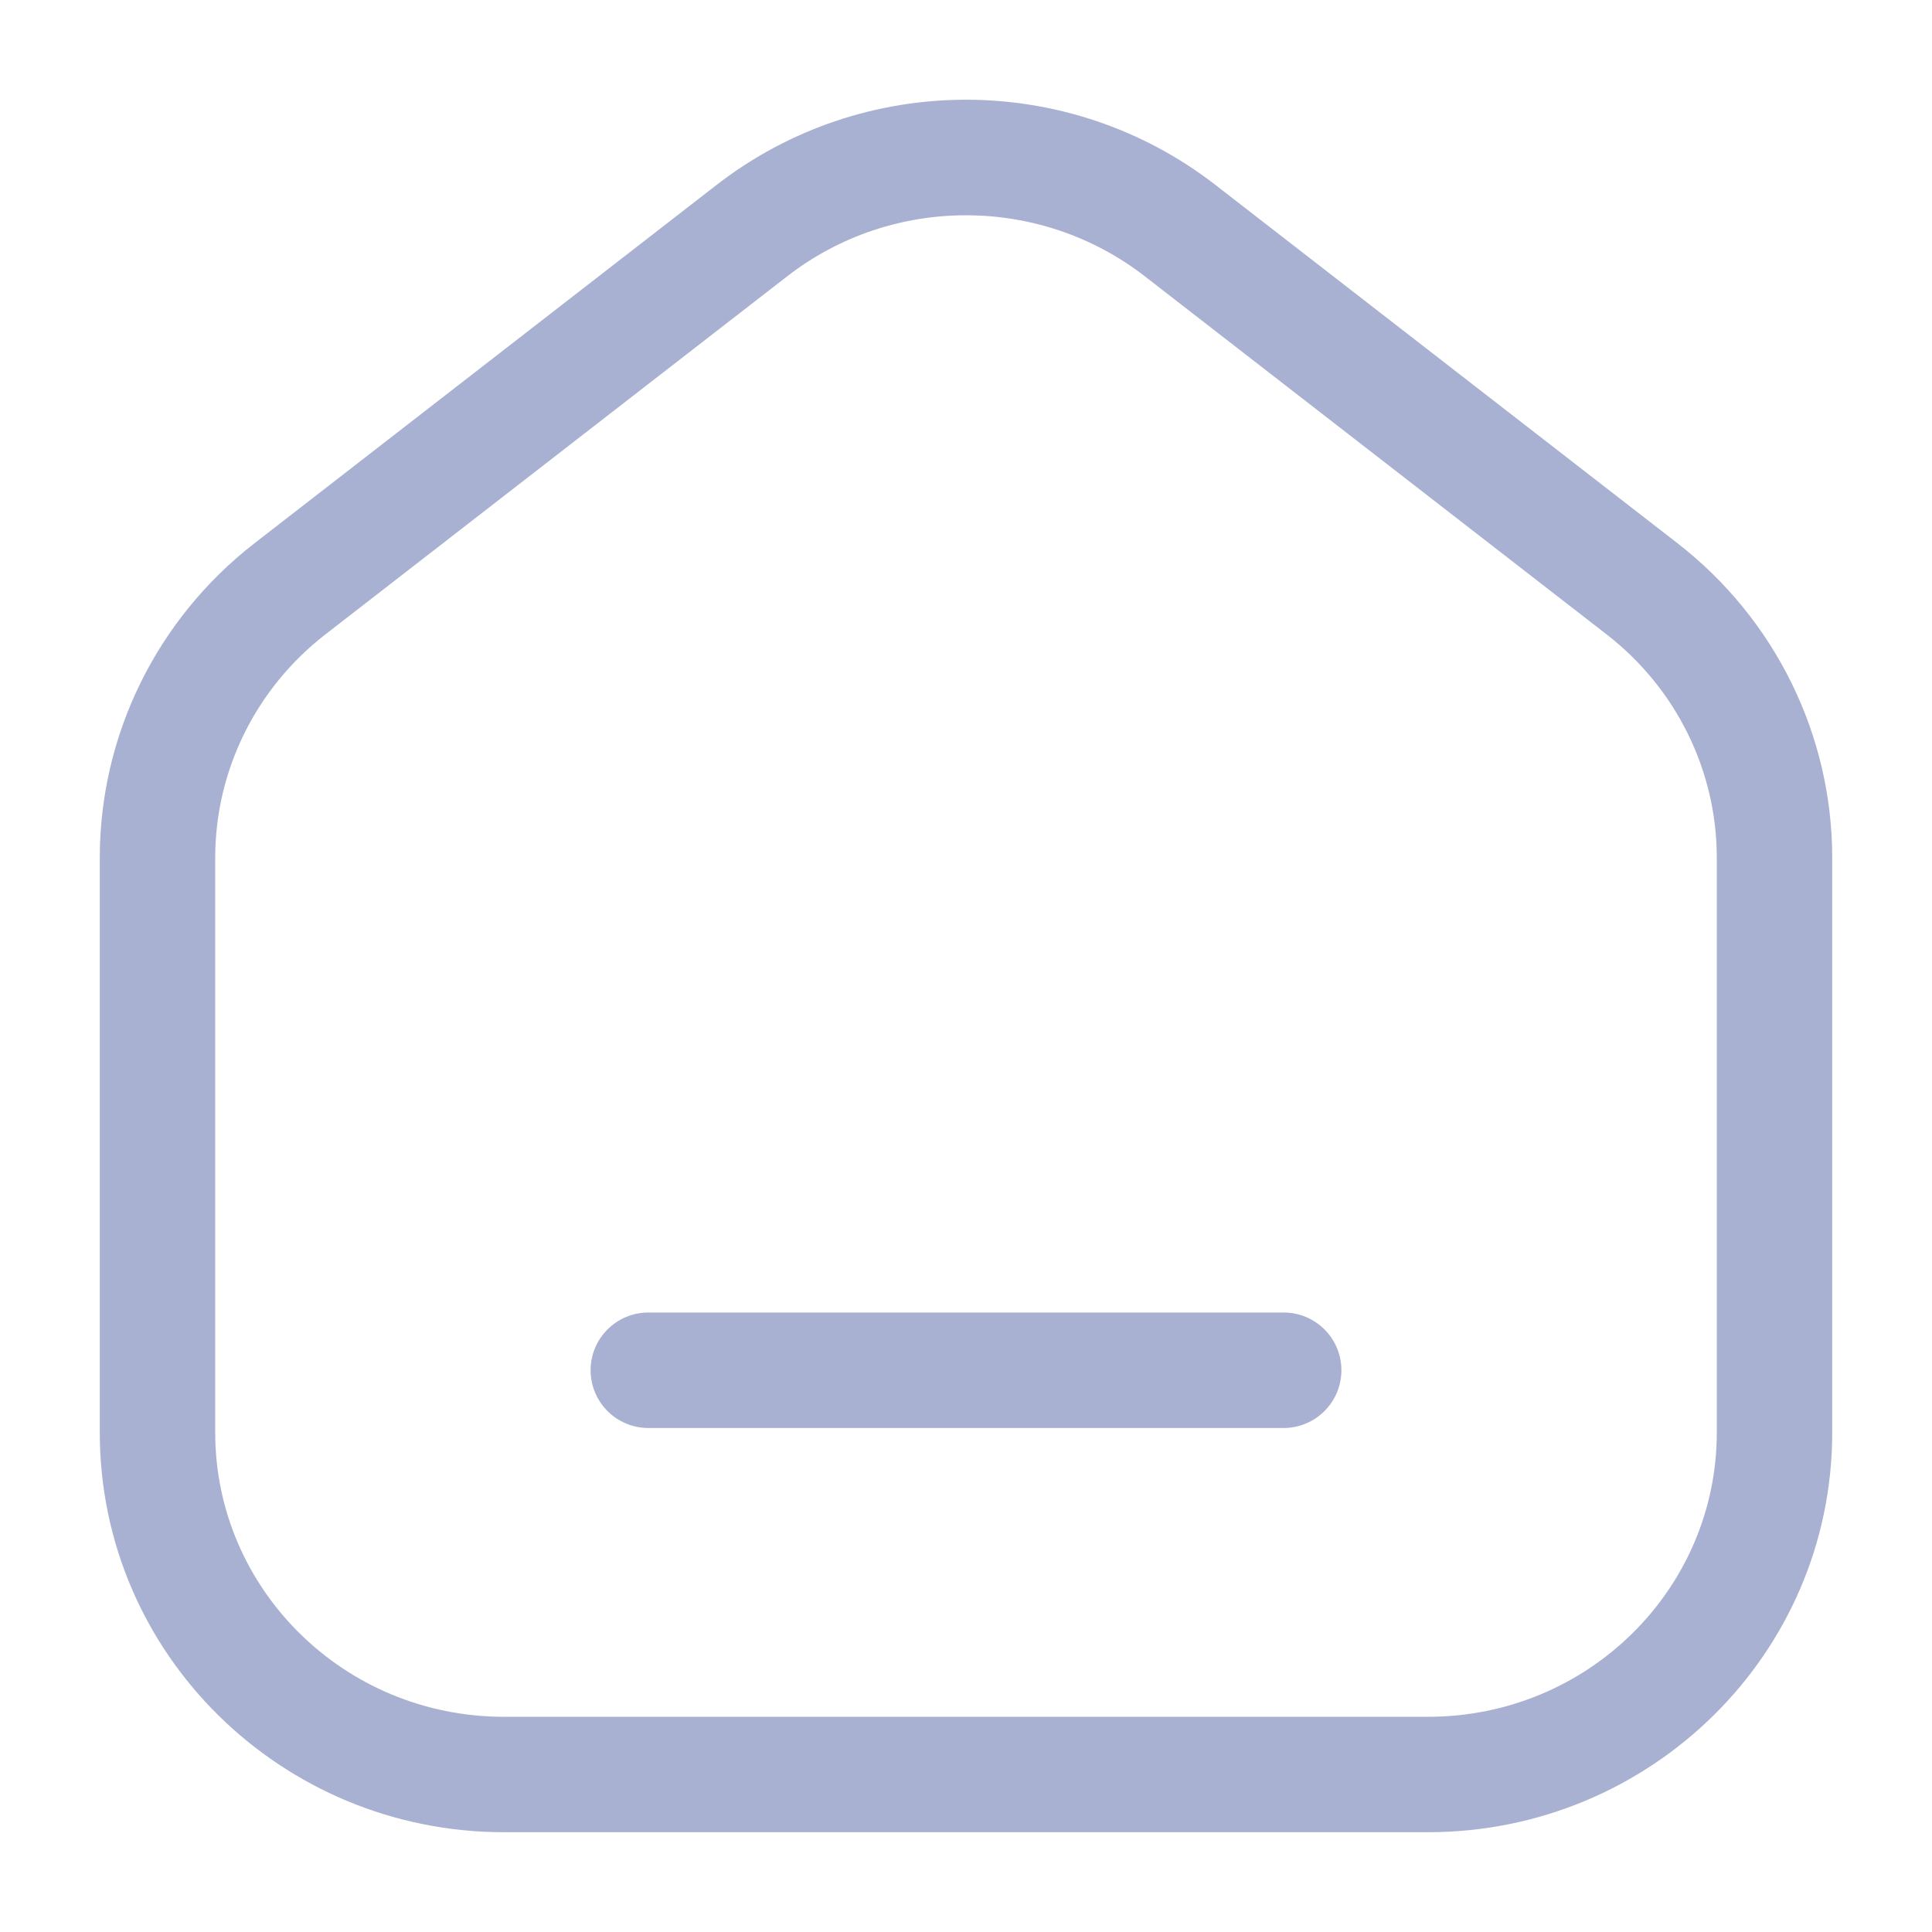
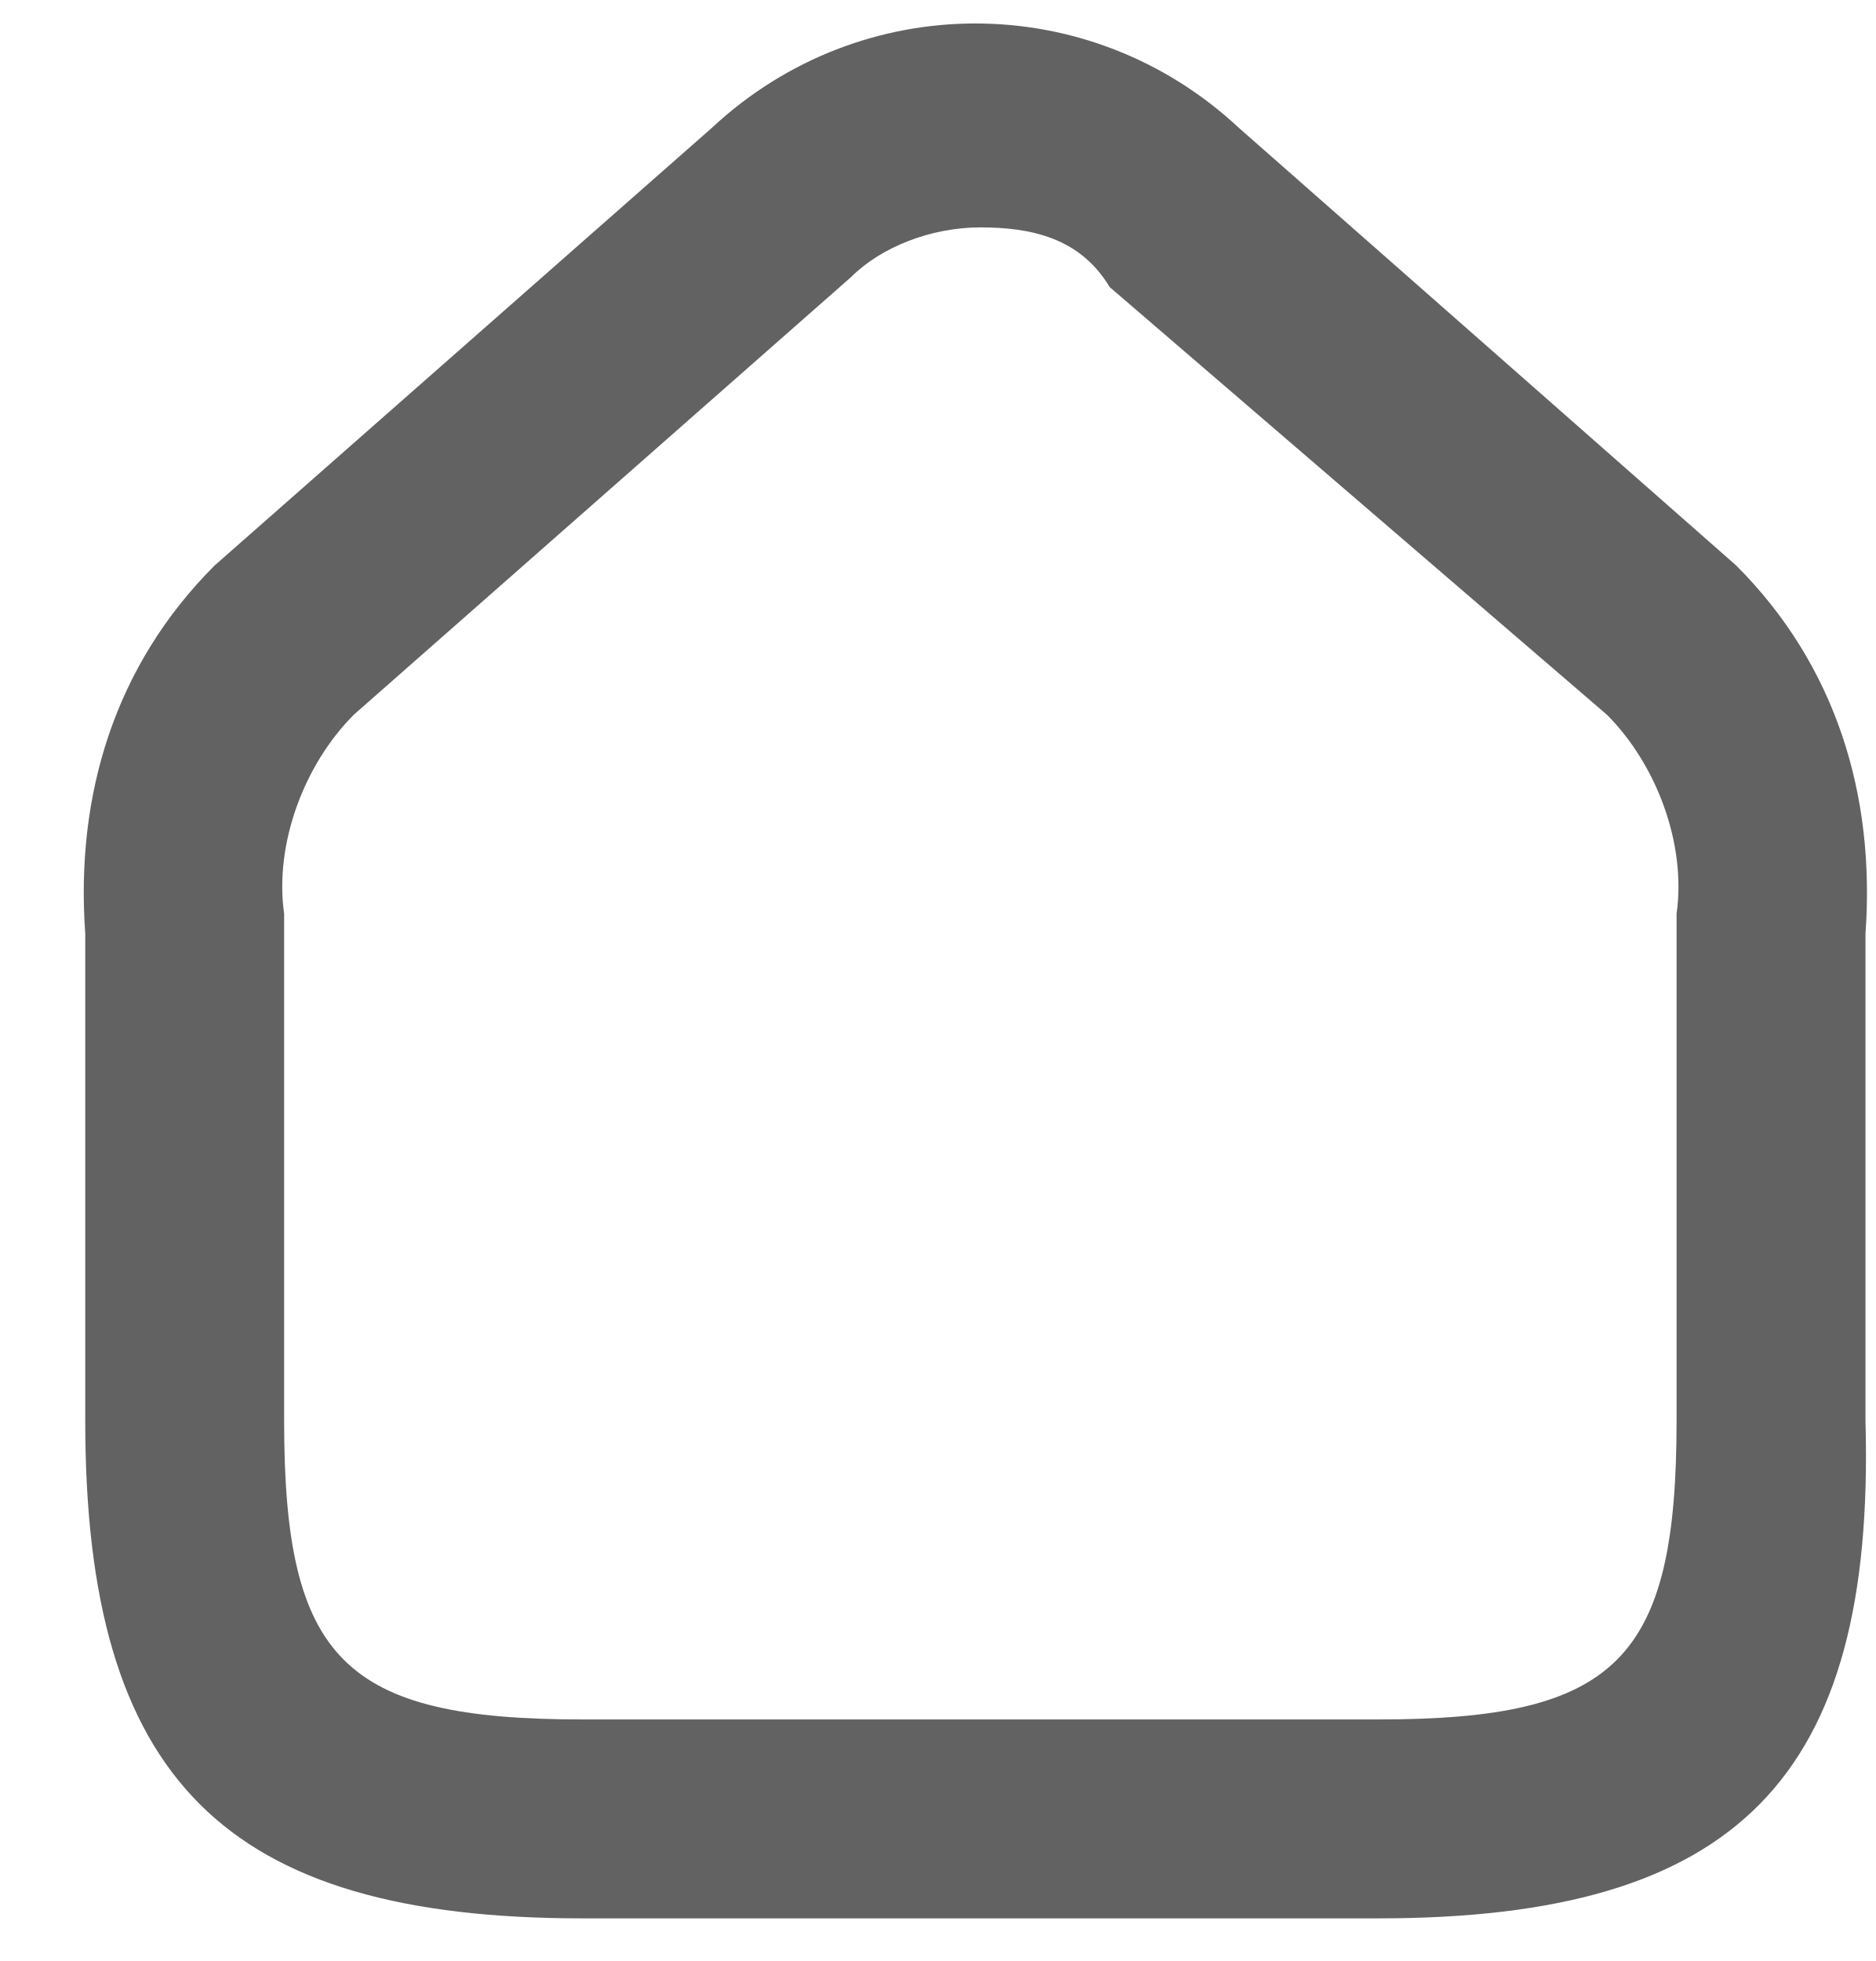
- <svg xmlns="http://www.w3.org/2000/svg" width="23" height="23" viewBox="0 0 23 23" fill="none">
-   <path d="M7.031 16.312C7.031 15.933 7.339 15.625 7.719 15.625H15.281C15.661 15.625 15.969 15.933 15.969 16.312C15.969 16.692 15.661 17 15.281 17H7.719C7.339 17 7.031 16.692 7.031 16.312Z" fill="#273D8C" fill-opacity="0.4" />
-   <path fill-rule="evenodd" clip-rule="evenodd" d="M14.47 2.202C12.726 0.849 10.274 0.849 8.53 2.202L3.03 6.467C1.869 7.368 1.188 8.748 1.188 10.211V17.054C1.188 19.69 3.351 21.812 6 21.812H17C19.649 21.812 21.812 19.69 21.812 17.054V10.211C21.812 8.748 21.131 7.368 19.97 6.467L14.47 2.202ZM9.373 3.288C10.621 2.321 12.379 2.321 13.627 3.288L19.127 7.553C19.956 8.196 20.438 9.177 20.438 10.211V17.054C20.438 18.914 18.907 20.438 17 20.438H6C4.093 20.438 2.562 18.914 2.562 17.054V10.211C2.562 9.177 3.044 8.196 3.873 7.553L9.373 3.288Z" fill="#273D8C" fill-opacity="0.4" />
+ <svg xmlns="http://www.w3.org/2000/svg" width="22" height="23" viewBox="0 0 22 23" fill="none">
+   <path d="M16.167 22.5H6.833C2.633 22.5 1 20.867 1 16.667V10.95C0.883 9.317 1.35 7.8 2.517 6.633L8.35 1.5C10.1 -0.133 12.783 -0.133 14.533 1.5L20.367 6.633C21.533 7.8 22 9.317 21.883 10.95V16.667C22 20.867 20.367 22.5 16.167 22.5ZM11.5 2.667C10.917 2.667 10.333 2.9 9.983 3.25L4.15 8.383C3.567 8.967 3.217 9.9 3.333 10.717V10.833V16.667C3.333 19.467 4.033 20.167 6.833 20.167H16.167C18.967 20.167 19.667 19.467 19.667 16.667V10.833V10.717C19.783 9.9 19.433 8.967 18.85 8.383L13.017 3.367C12.667 2.783 12.083 2.667 11.5 2.667Z" fill="#626262" />
</svg>
